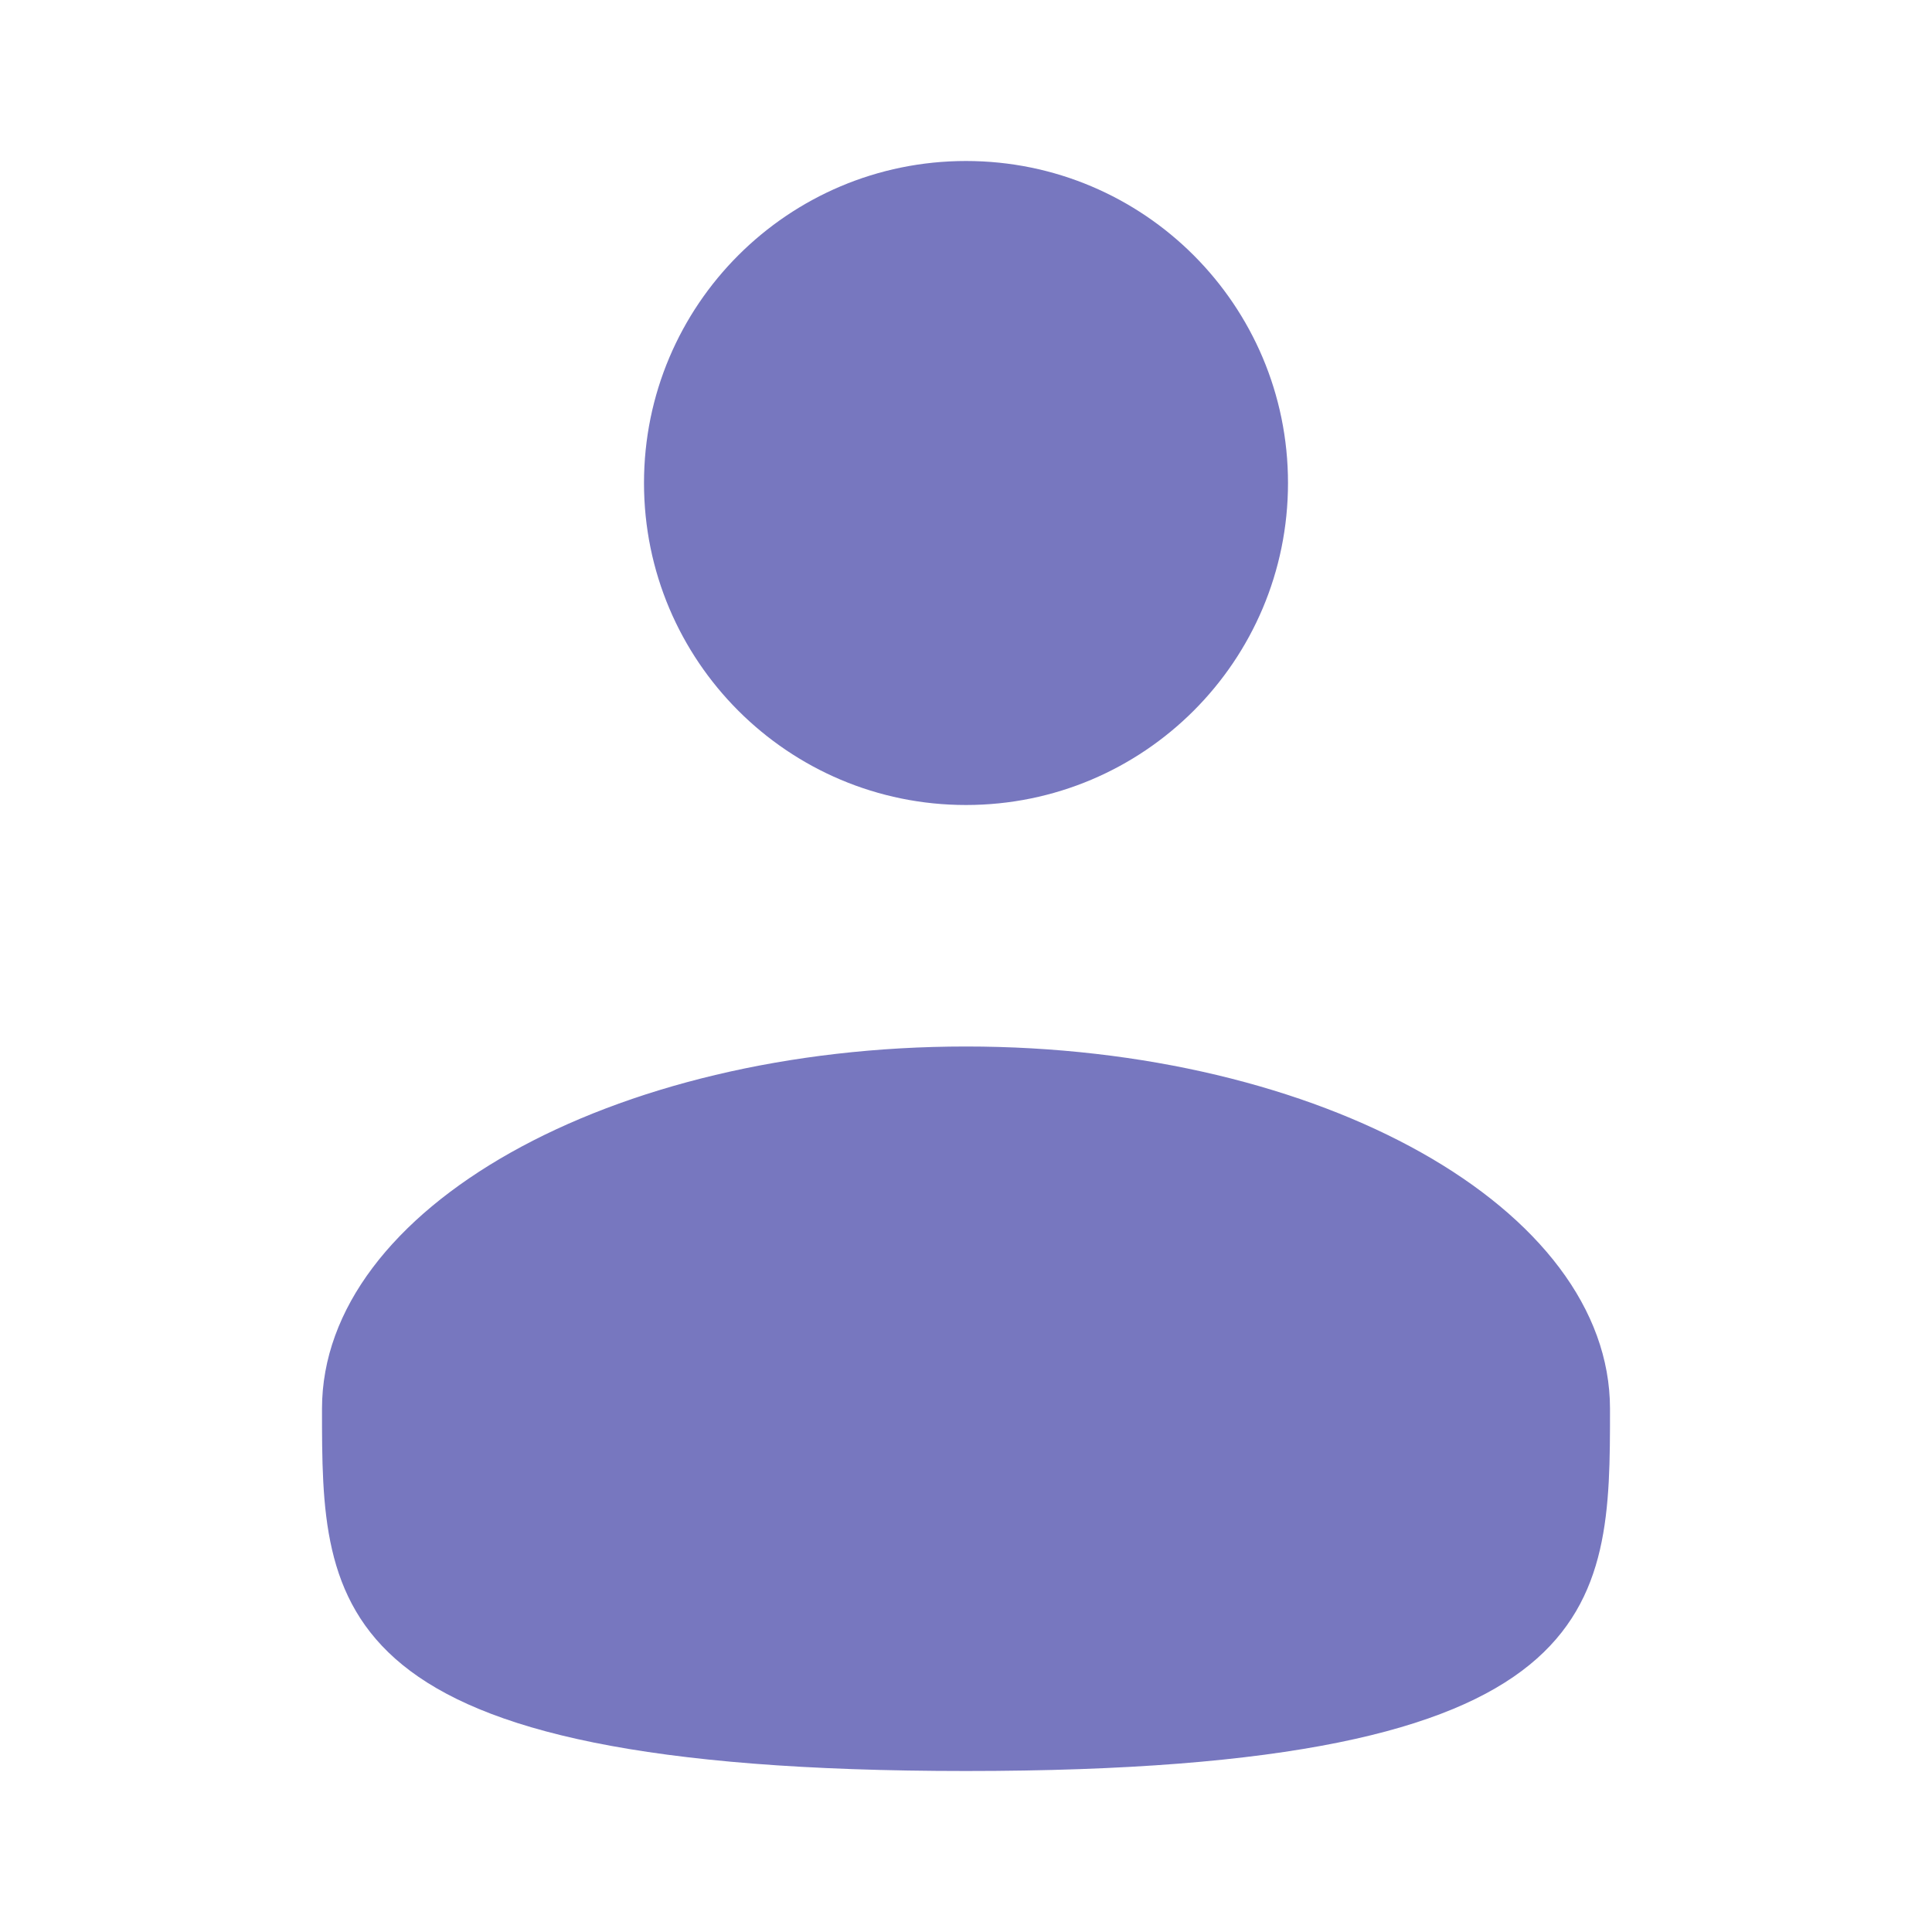
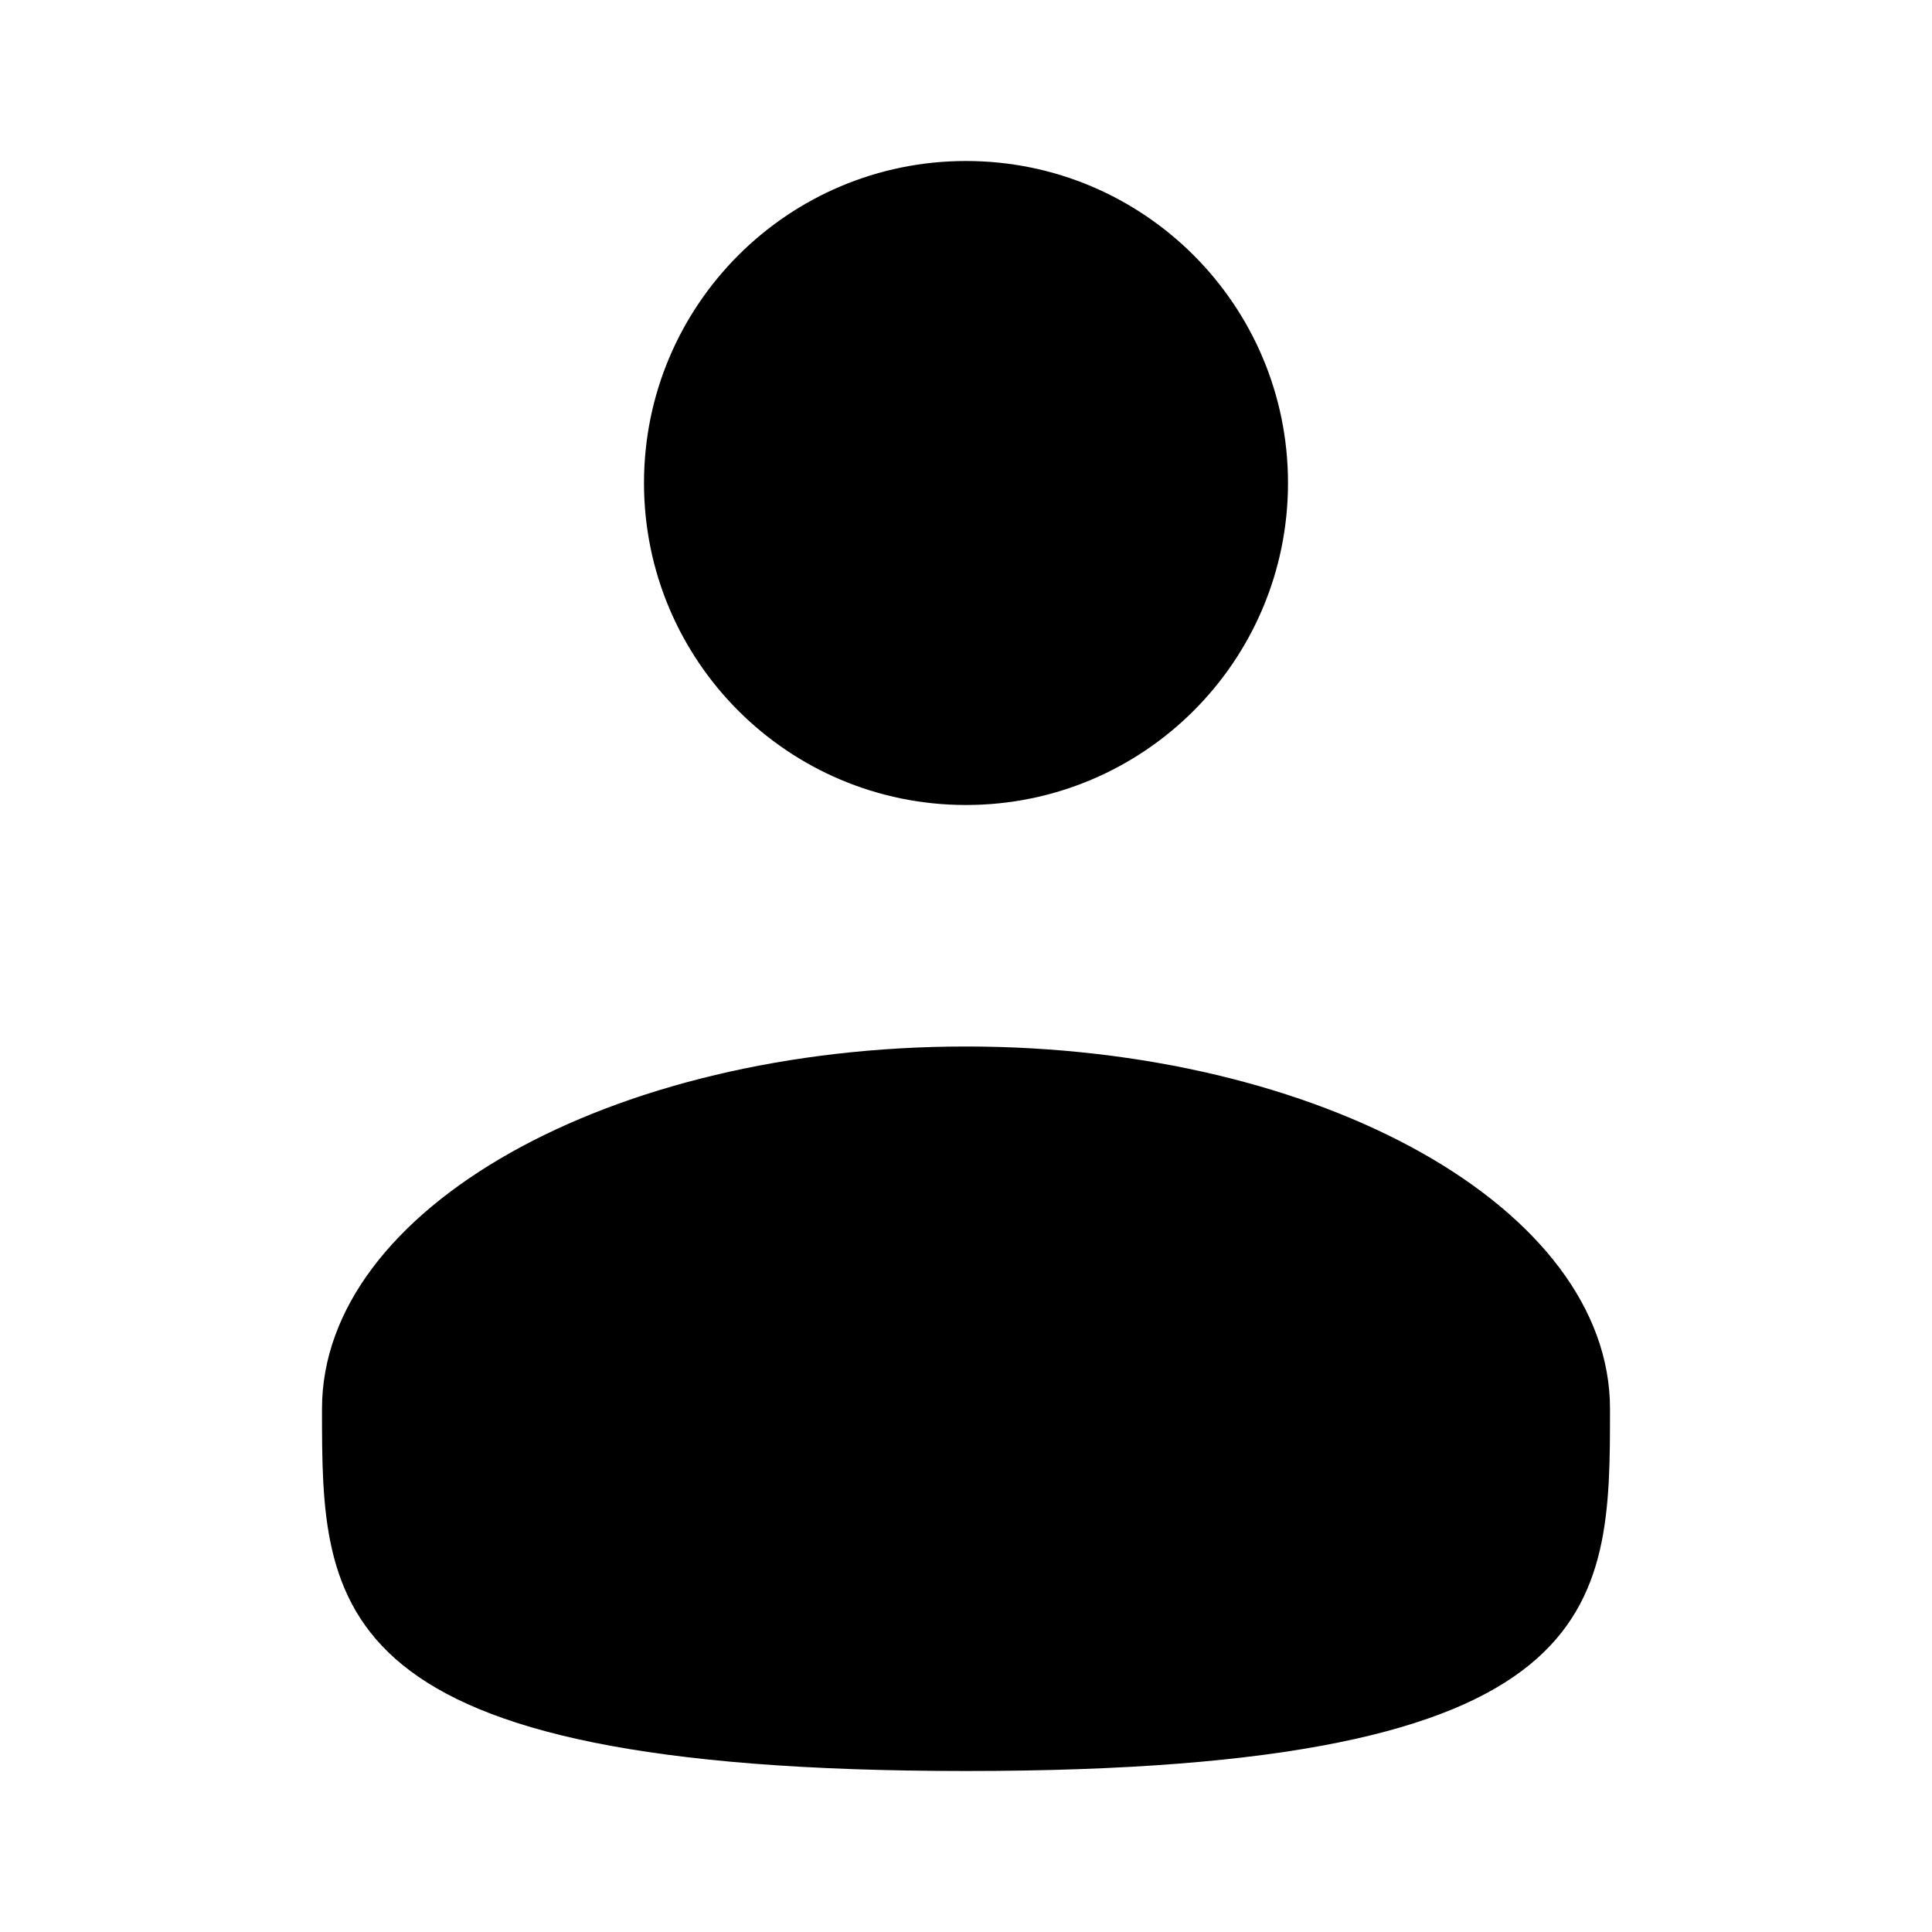
<svg xmlns="http://www.w3.org/2000/svg" width="33" height="33" viewBox="0 0 33 33" fill="none">
-   <path d="M16.5 13.75C19.538 13.75 22 11.288 22 8.25C22 5.212 19.538 2.75 16.5 2.75C13.462 2.75 11 5.212 11 8.25C11 11.288 13.462 13.75 16.5 13.75Z" fill="#7777BF" />
-   <path d="M27.5 24.062C27.5 27.479 27.5 30.25 16.5 30.25C5.5 30.25 5.5 27.479 5.5 24.062C5.5 20.646 10.425 17.875 16.5 17.875C22.575 17.875 27.5 20.646 27.5 24.062Z" fill="#7777BF" />
+   <path d="M16.5 13.75C19.538 13.75 22 11.288 22 8.25C22 5.212 19.538 2.75 16.5 2.75C13.462 2.75 11 5.212 11 8.25C11 11.288 13.462 13.75 16.5 13.75Z" fill="currentColor" />
+   <path d="M27.5 24.062C27.5 27.479 27.5 30.25 16.5 30.25C5.5 30.25 5.5 27.479 5.5 24.062C5.5 20.646 10.425 17.875 16.5 17.875C22.575 17.875 27.5 20.646 27.5 24.062Z" fill="currentColor" />
</svg>
